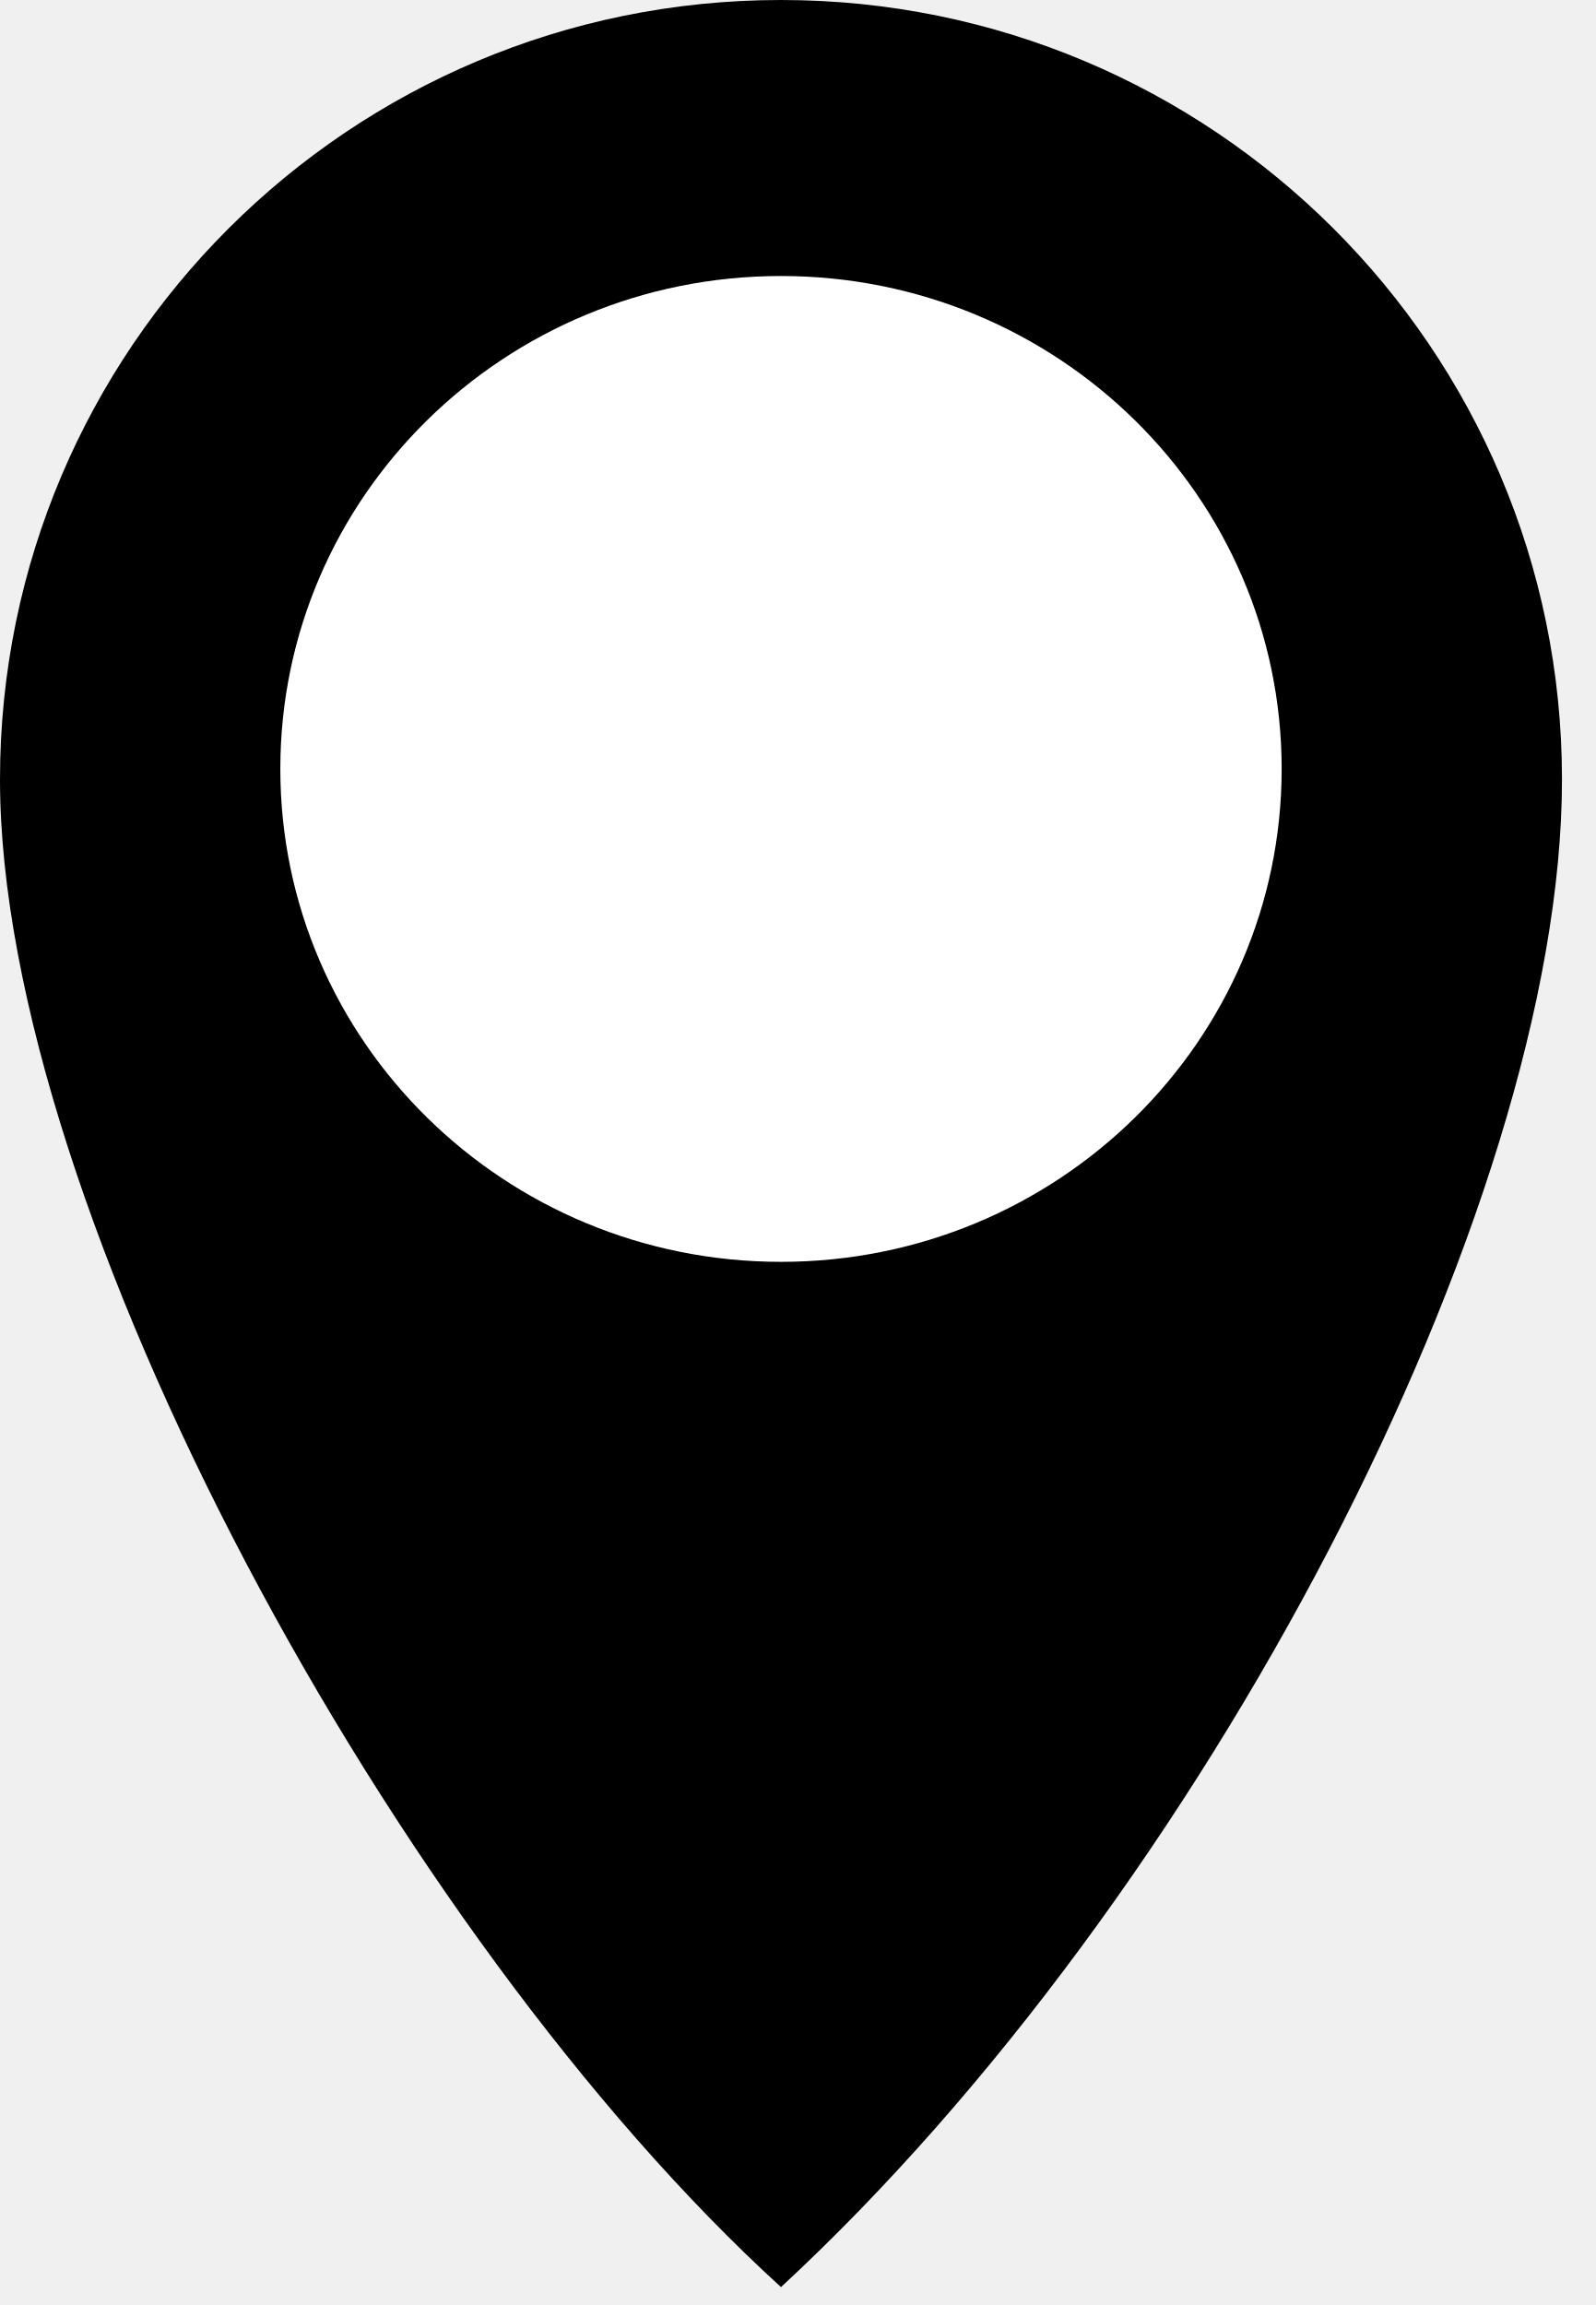
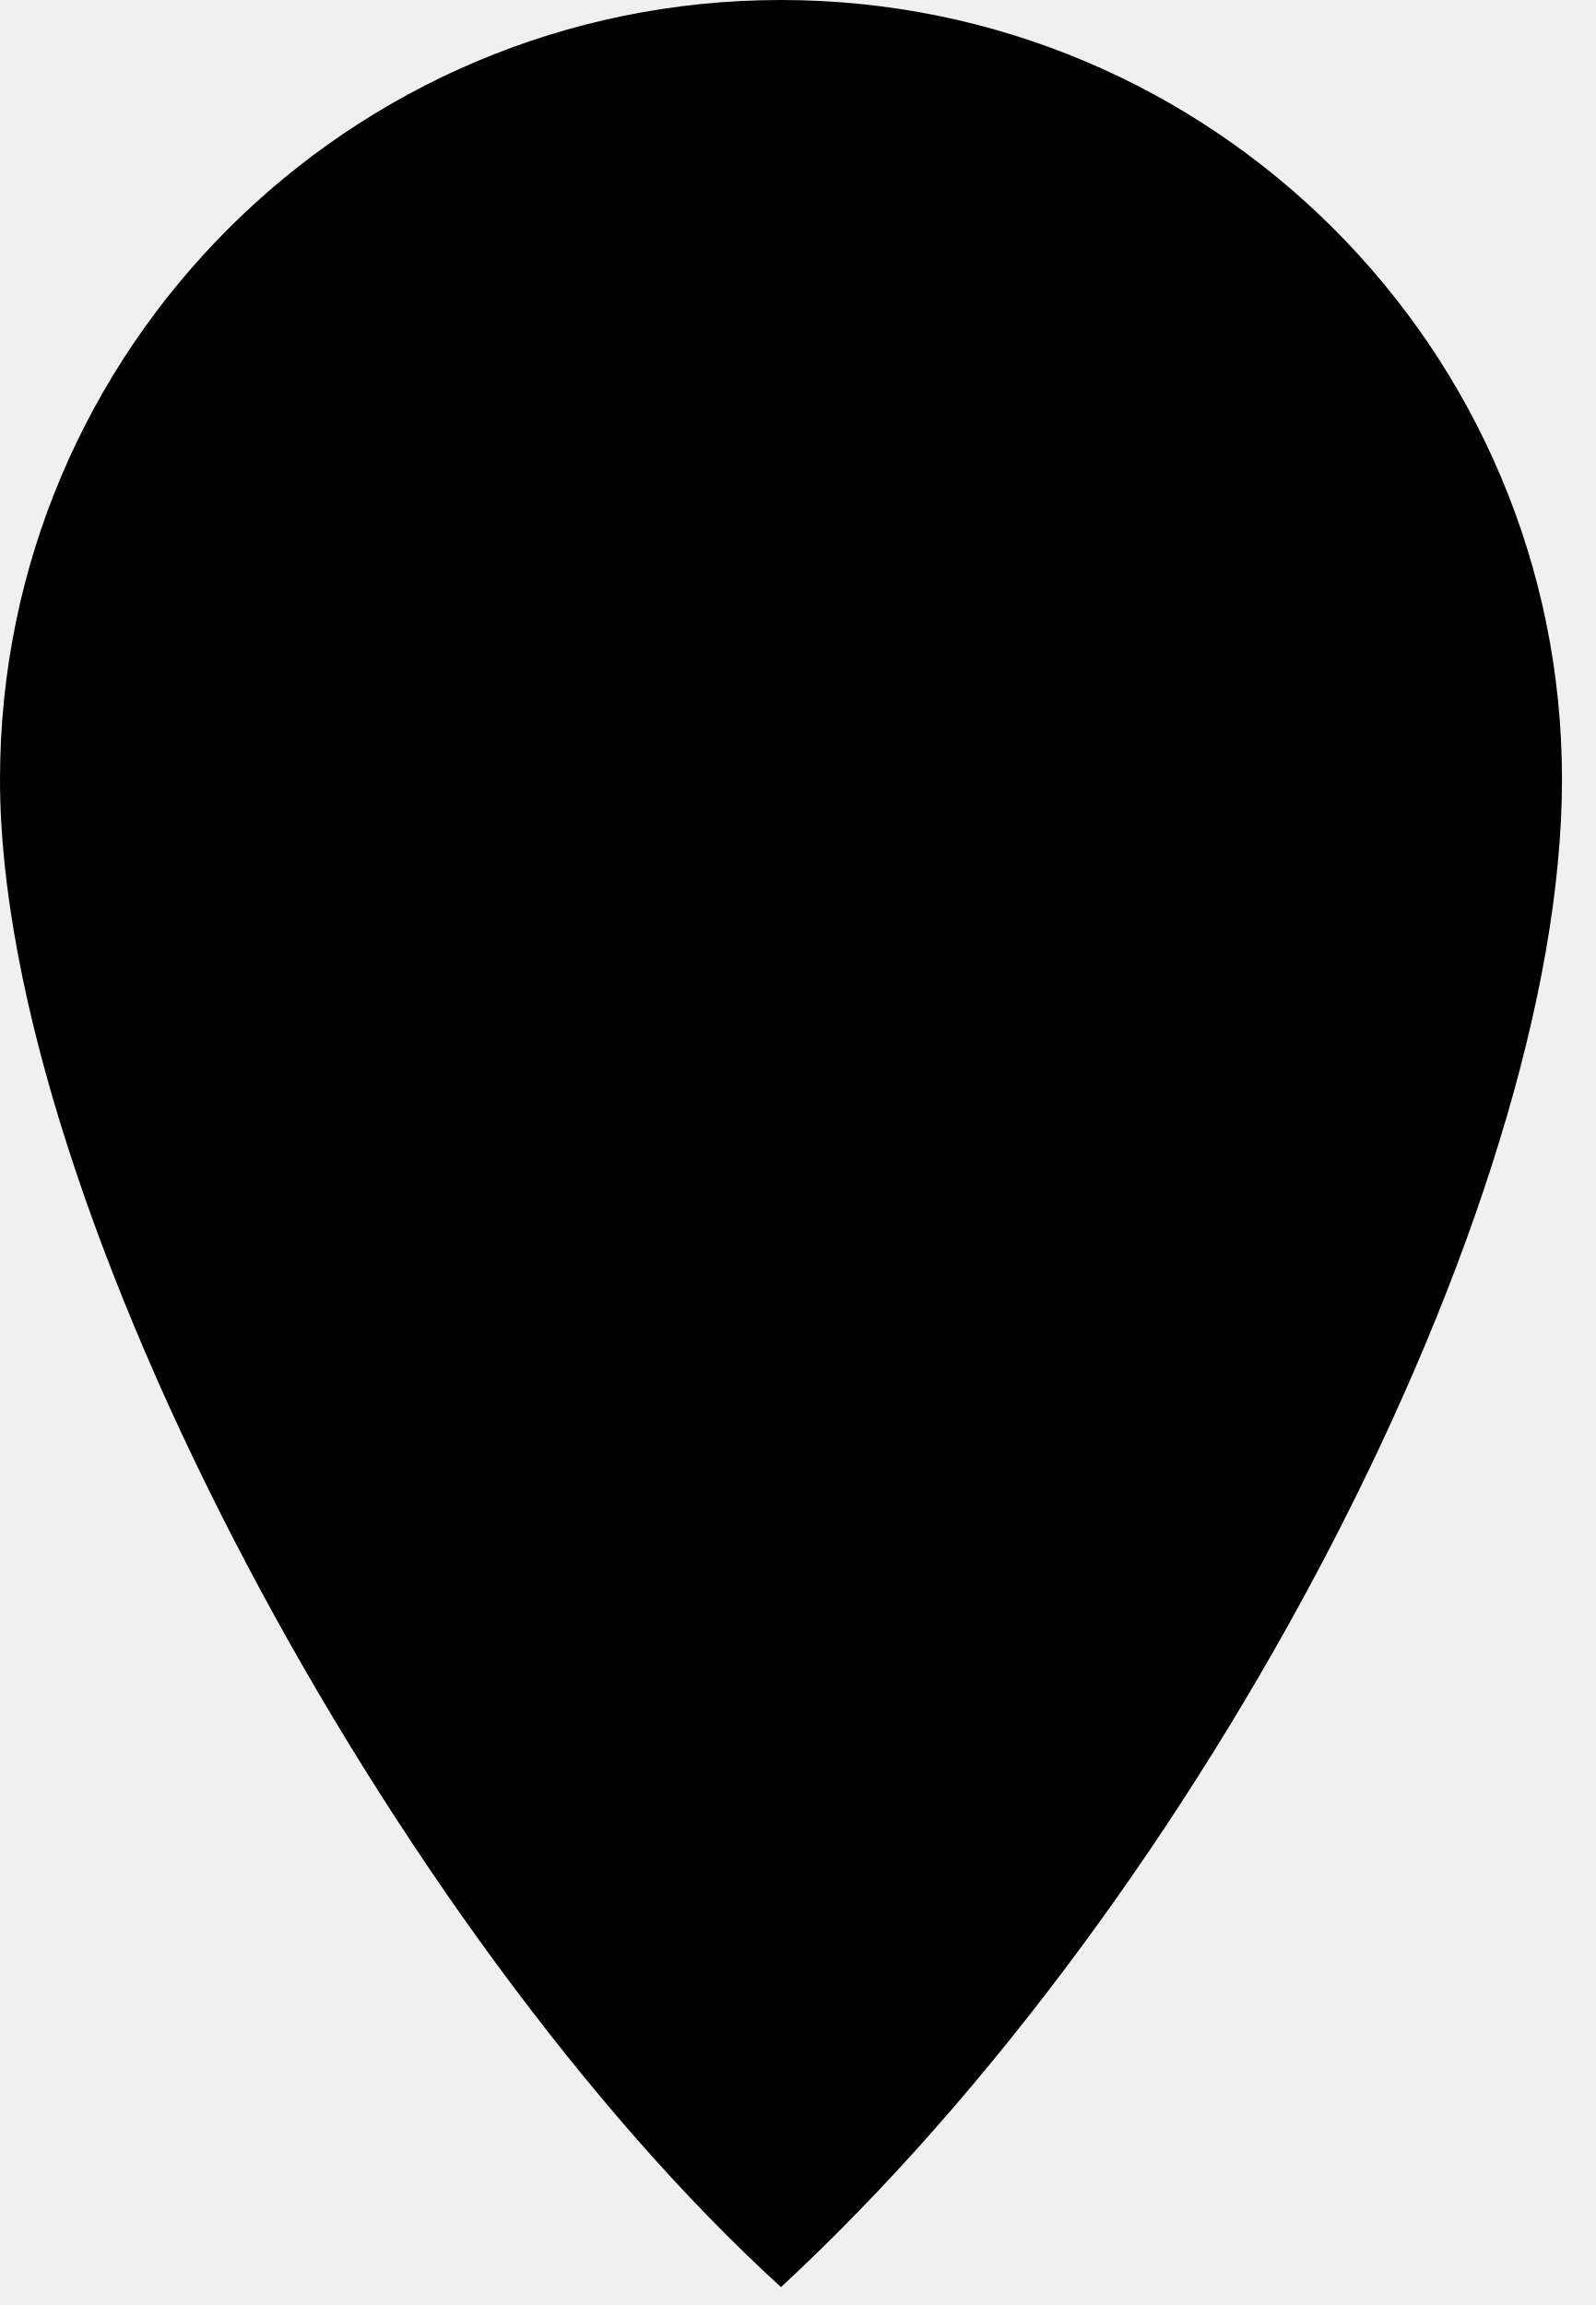
<svg xmlns="http://www.w3.org/2000/svg" width="27" height="39" viewBox="0 0 27 39" fill="none">
-   <path d="M26.428 13.188C26.428 20.472 20.343 32.102 13.214 38.697C6.702 32.764 0 20.472 0 13.188C0 5.904 5.916 0 13.214 0C20.512 0 26.428 5.904 26.428 13.188Z" fill="black" />
-   <ellipse cx="13.214" cy="13.01" rx="8.471" ry="8.34" fill="white" />
+   <path d="M26.428 13.188C26.428 20.472 20.343 32.102 13.214 38.697C6.702 32.764 0 20.472 0 13.188C0 5.904 5.916 0 13.214 0C20.512 0 26.428 5.904 26.428 13.188Z" fill="currentColor" />
+   <ellipse cx="13.214" cy="13.01" rx="8.471" ry="8.34" fill="white" fill-opacity="0.0" />
</svg>
